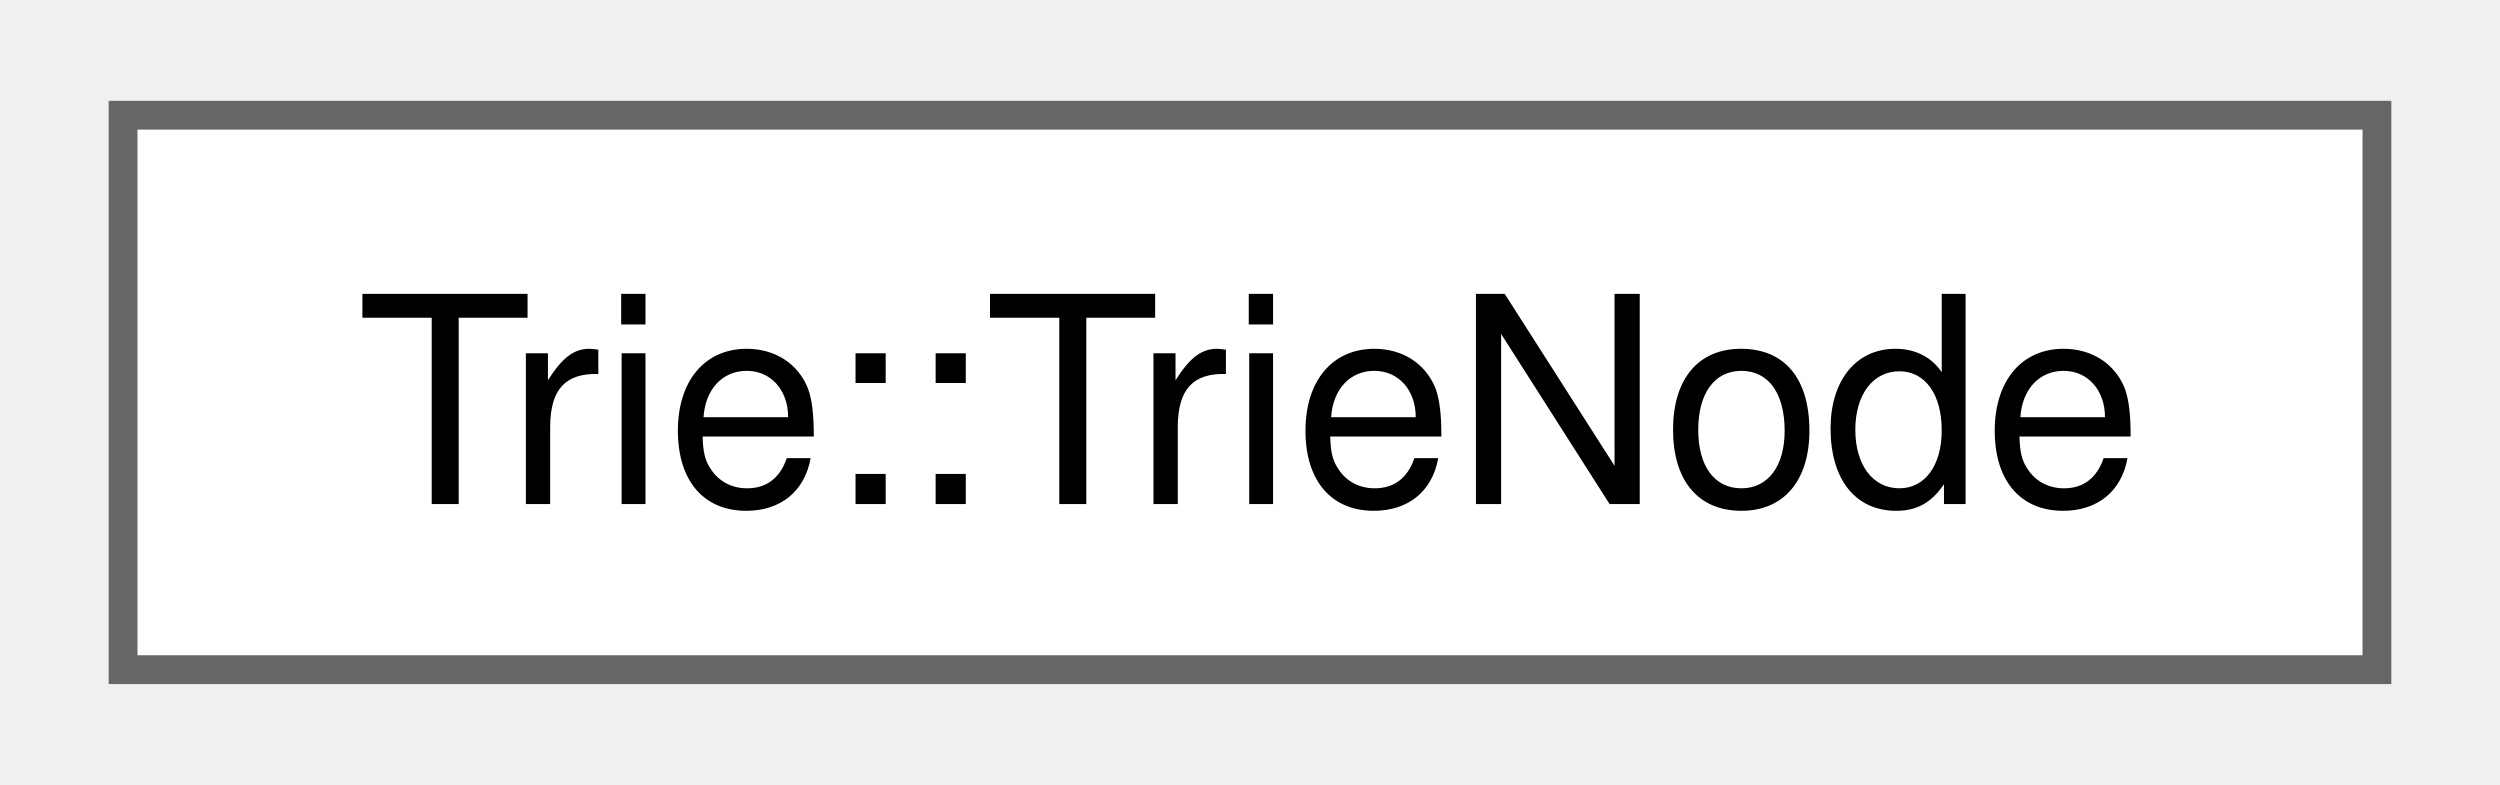
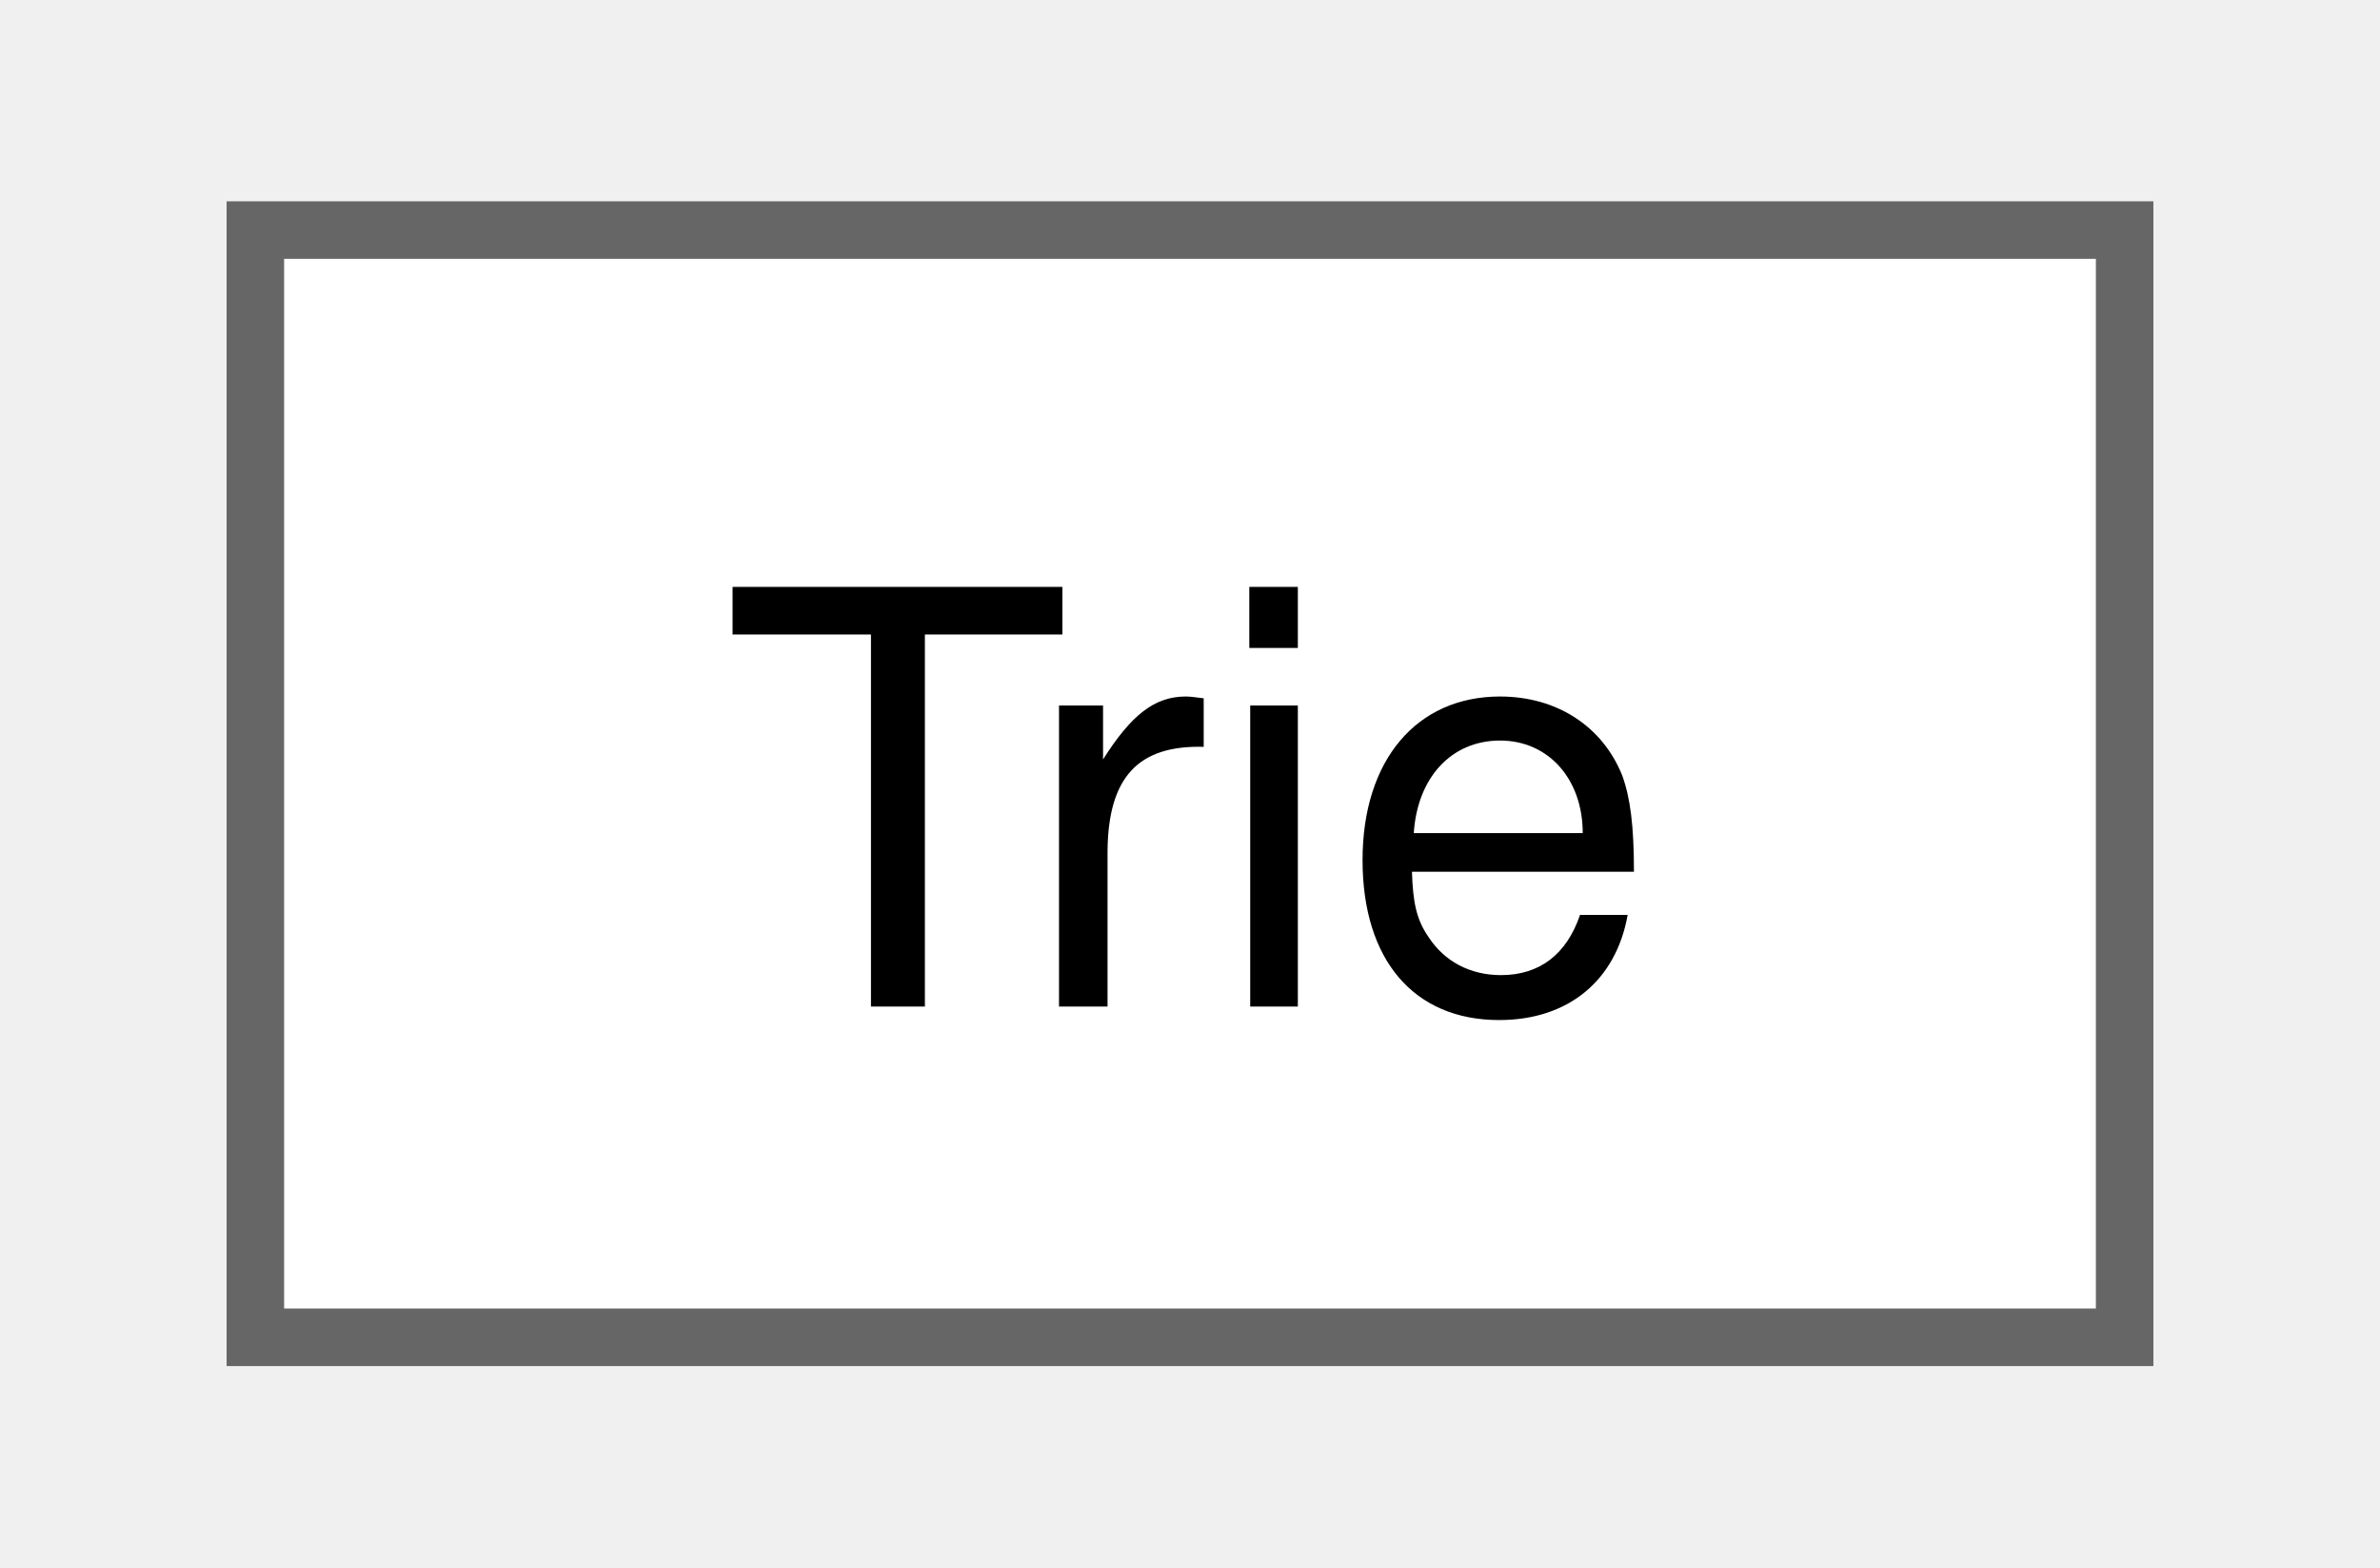
- <svg xmlns="http://www.w3.org/2000/svg" xmlns:xlink="http://www.w3.org/1999/xlink" width="86pt" height="27pt" viewBox="0.00 0.00 86.25 27.25">
+ <svg xmlns="http://www.w3.org/2000/svg" xmlns:xlink="http://www.w3.org/1999/xlink" width="41pt" height="27pt" viewBox="0.00 0.00 40.50 27.25">
  <g id="graph0" class="graph" transform="scale(1 1) rotate(0) translate(4 23.25)">
    <g id="Node000000" class="node">
      <g id="a_Node000000">
-         <a xlink:href="de/d48/struct_trie_1_1_trie_node.html" target="_top" xlink:title=" ">
-           <polygon fill="white" stroke="#666666" points="78.25,-19.25 0,-19.25 0,0 78.25,0 78.25,-19.25" />
-           <text text-anchor="middle" x="39.12" y="-5.75" font-family="Helvetica,sans-Serif" font-size="10.00">Trie::TrieNode</text>
+         <a xlink:href="dd/d2f/class_trie.html" target="_top" xlink:title=" ">
+           <polygon fill="white" stroke="#666666" points="32.5,-19.25 0,-19.25 0,0 32.5,0 32.5,-19.25" />
+           <text text-anchor="middle" x="16.25" y="-5.75" font-family="Helvetica,sans-Serif" font-size="10.00">Trie</text>
        </a>
      </g>
    </g>
  </g>
</svg>
